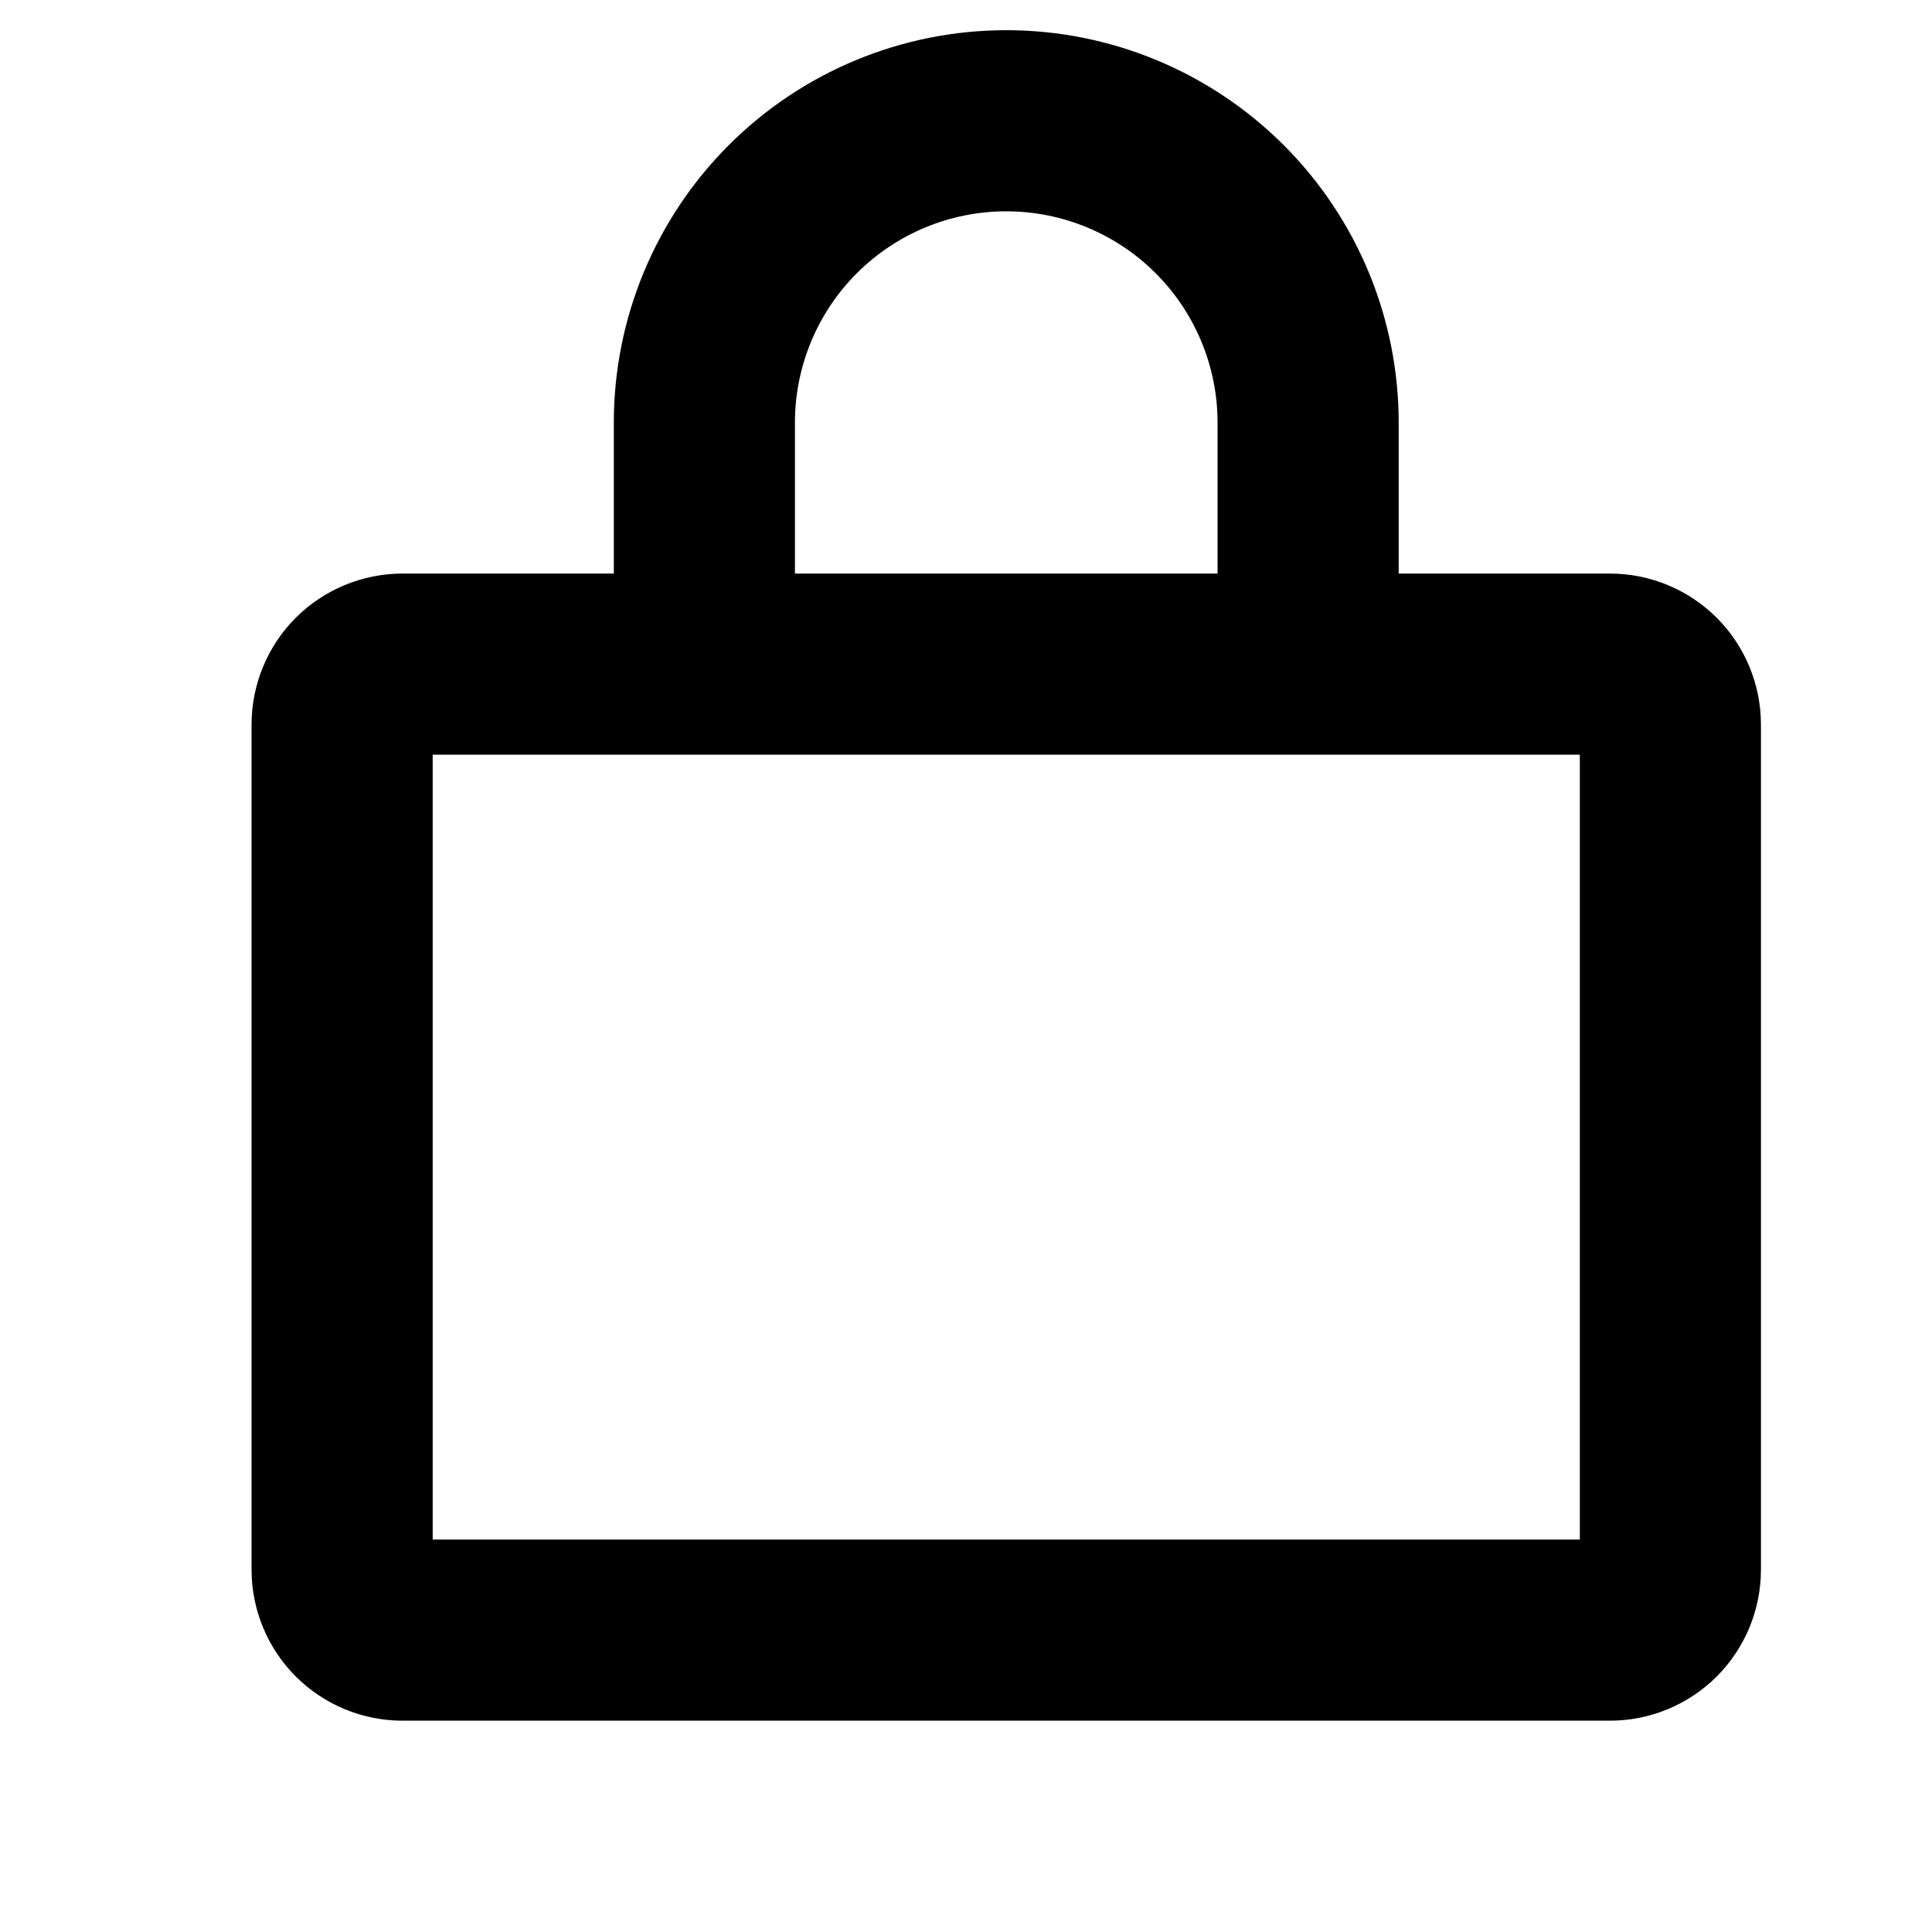
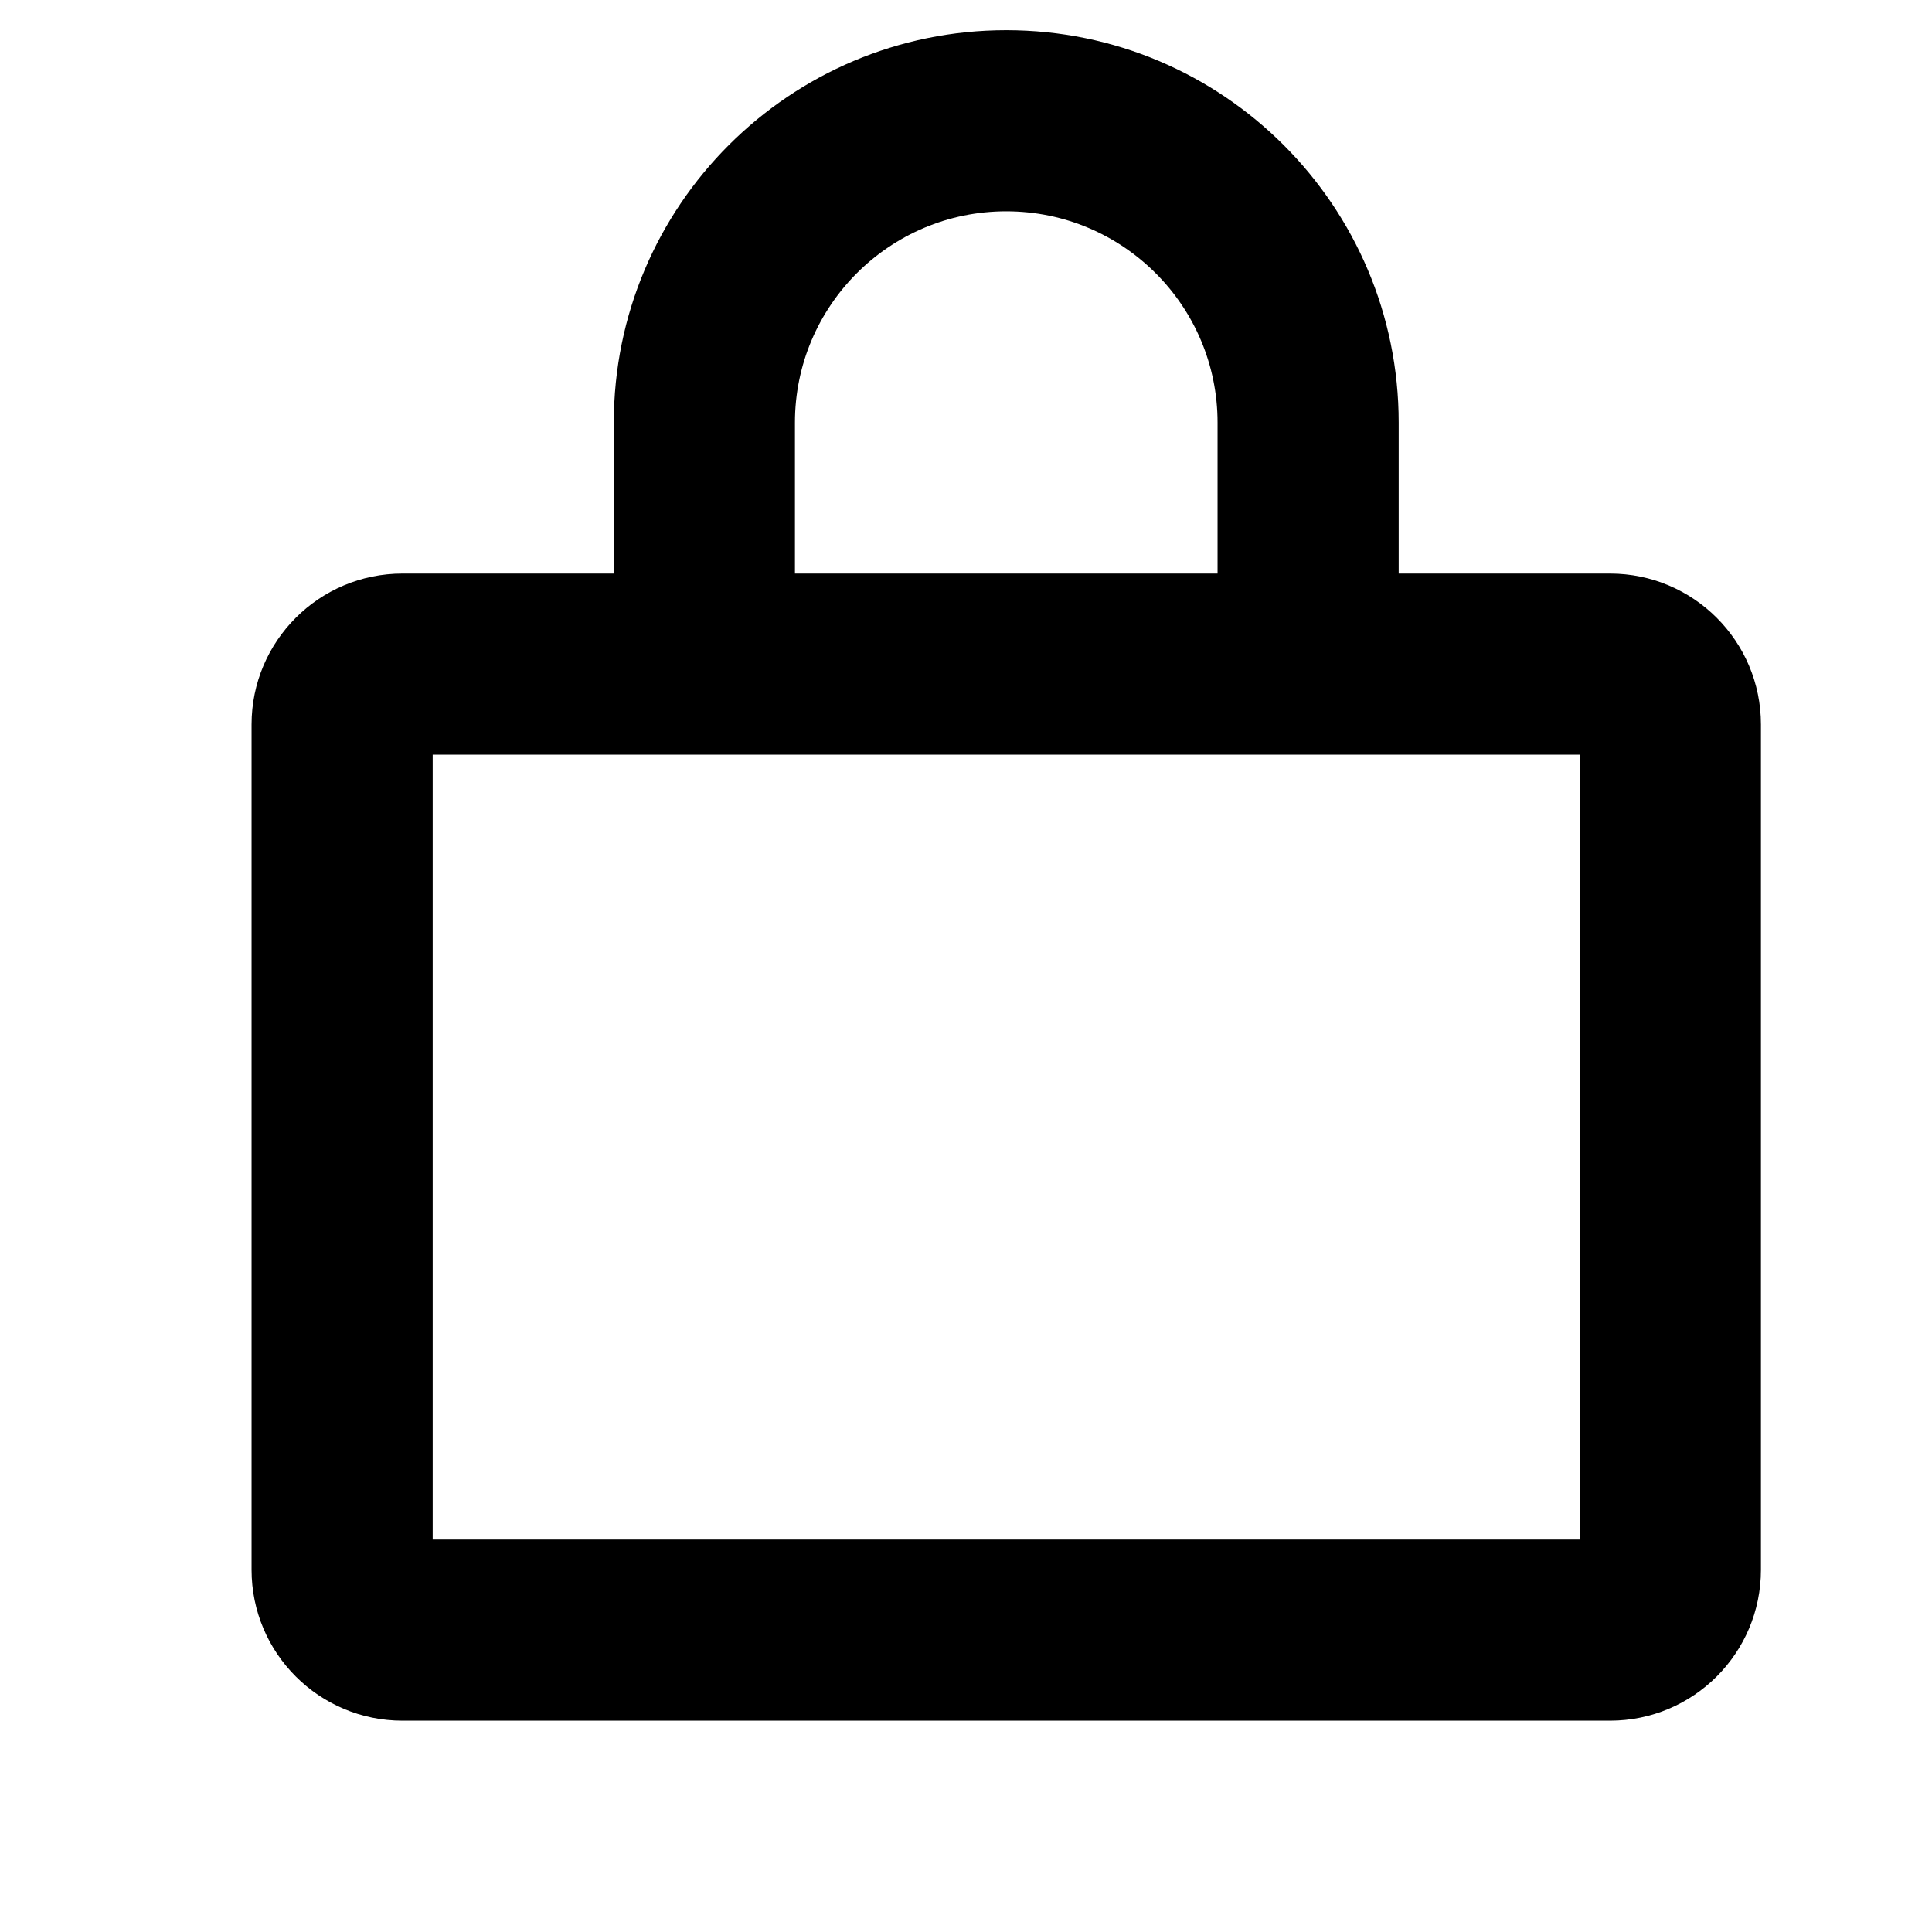
- <svg xmlns="http://www.w3.org/2000/svg" width="24" height="24" viewBox="0 0 24 24" fill="currentColor">
-   <path d="M20 7.125H17.375V5.25C17.375 3.957 16.861 2.717 15.947 1.803C15.033 0.889 13.793 0.375 12.5 0.375C11.207 0.375 9.967 0.889 9.053 1.803C8.139 2.717 7.625 3.957 7.625 5.25V7.125H5C4.503 7.125 4.026 7.323 3.674 7.674C3.323 8.026 3.125 8.503 3.125 9V19.5C3.125 19.997 3.323 20.474 3.674 20.826C4.026 21.177 4.503 21.375 5 21.375H20C20.497 21.375 20.974 21.177 21.326 20.826C21.677 20.474 21.875 19.997 21.875 19.5V9C21.875 8.503 21.677 8.026 21.326 7.674C20.974 7.323 20.497 7.125 20 7.125ZM9.875 5.25C9.875 4.554 10.152 3.886 10.644 3.394C11.136 2.902 11.804 2.625 12.5 2.625C13.196 2.625 13.864 2.902 14.356 3.394C14.848 3.886 15.125 4.554 15.125 5.25V7.125H9.875V5.25ZM19.625 19.125H5.375V9.375H19.625V19.125Z" />
+ <svg xmlns="http://www.w3.org/2000/svg" viewBox="0 0 24 24" aria-hidden="true" fill="currentColor">
+   <path d="M20 7.125h-2.625V5.25a4.875 4.875 0 1 0-9.75 0v1.875H5A1.875 1.875 0 0 0 3.125 9v10.5A1.875 1.875 0 0 0 5 21.375h15a1.875 1.875 0 0 0 1.875-1.875V9A1.875 1.875 0 0 0 20 7.125M9.875 5.25a2.625 2.625 0 0 1 5.25 0v1.875h-5.25zm9.75 13.875H5.375v-9.75h14.25z" />
</svg>
